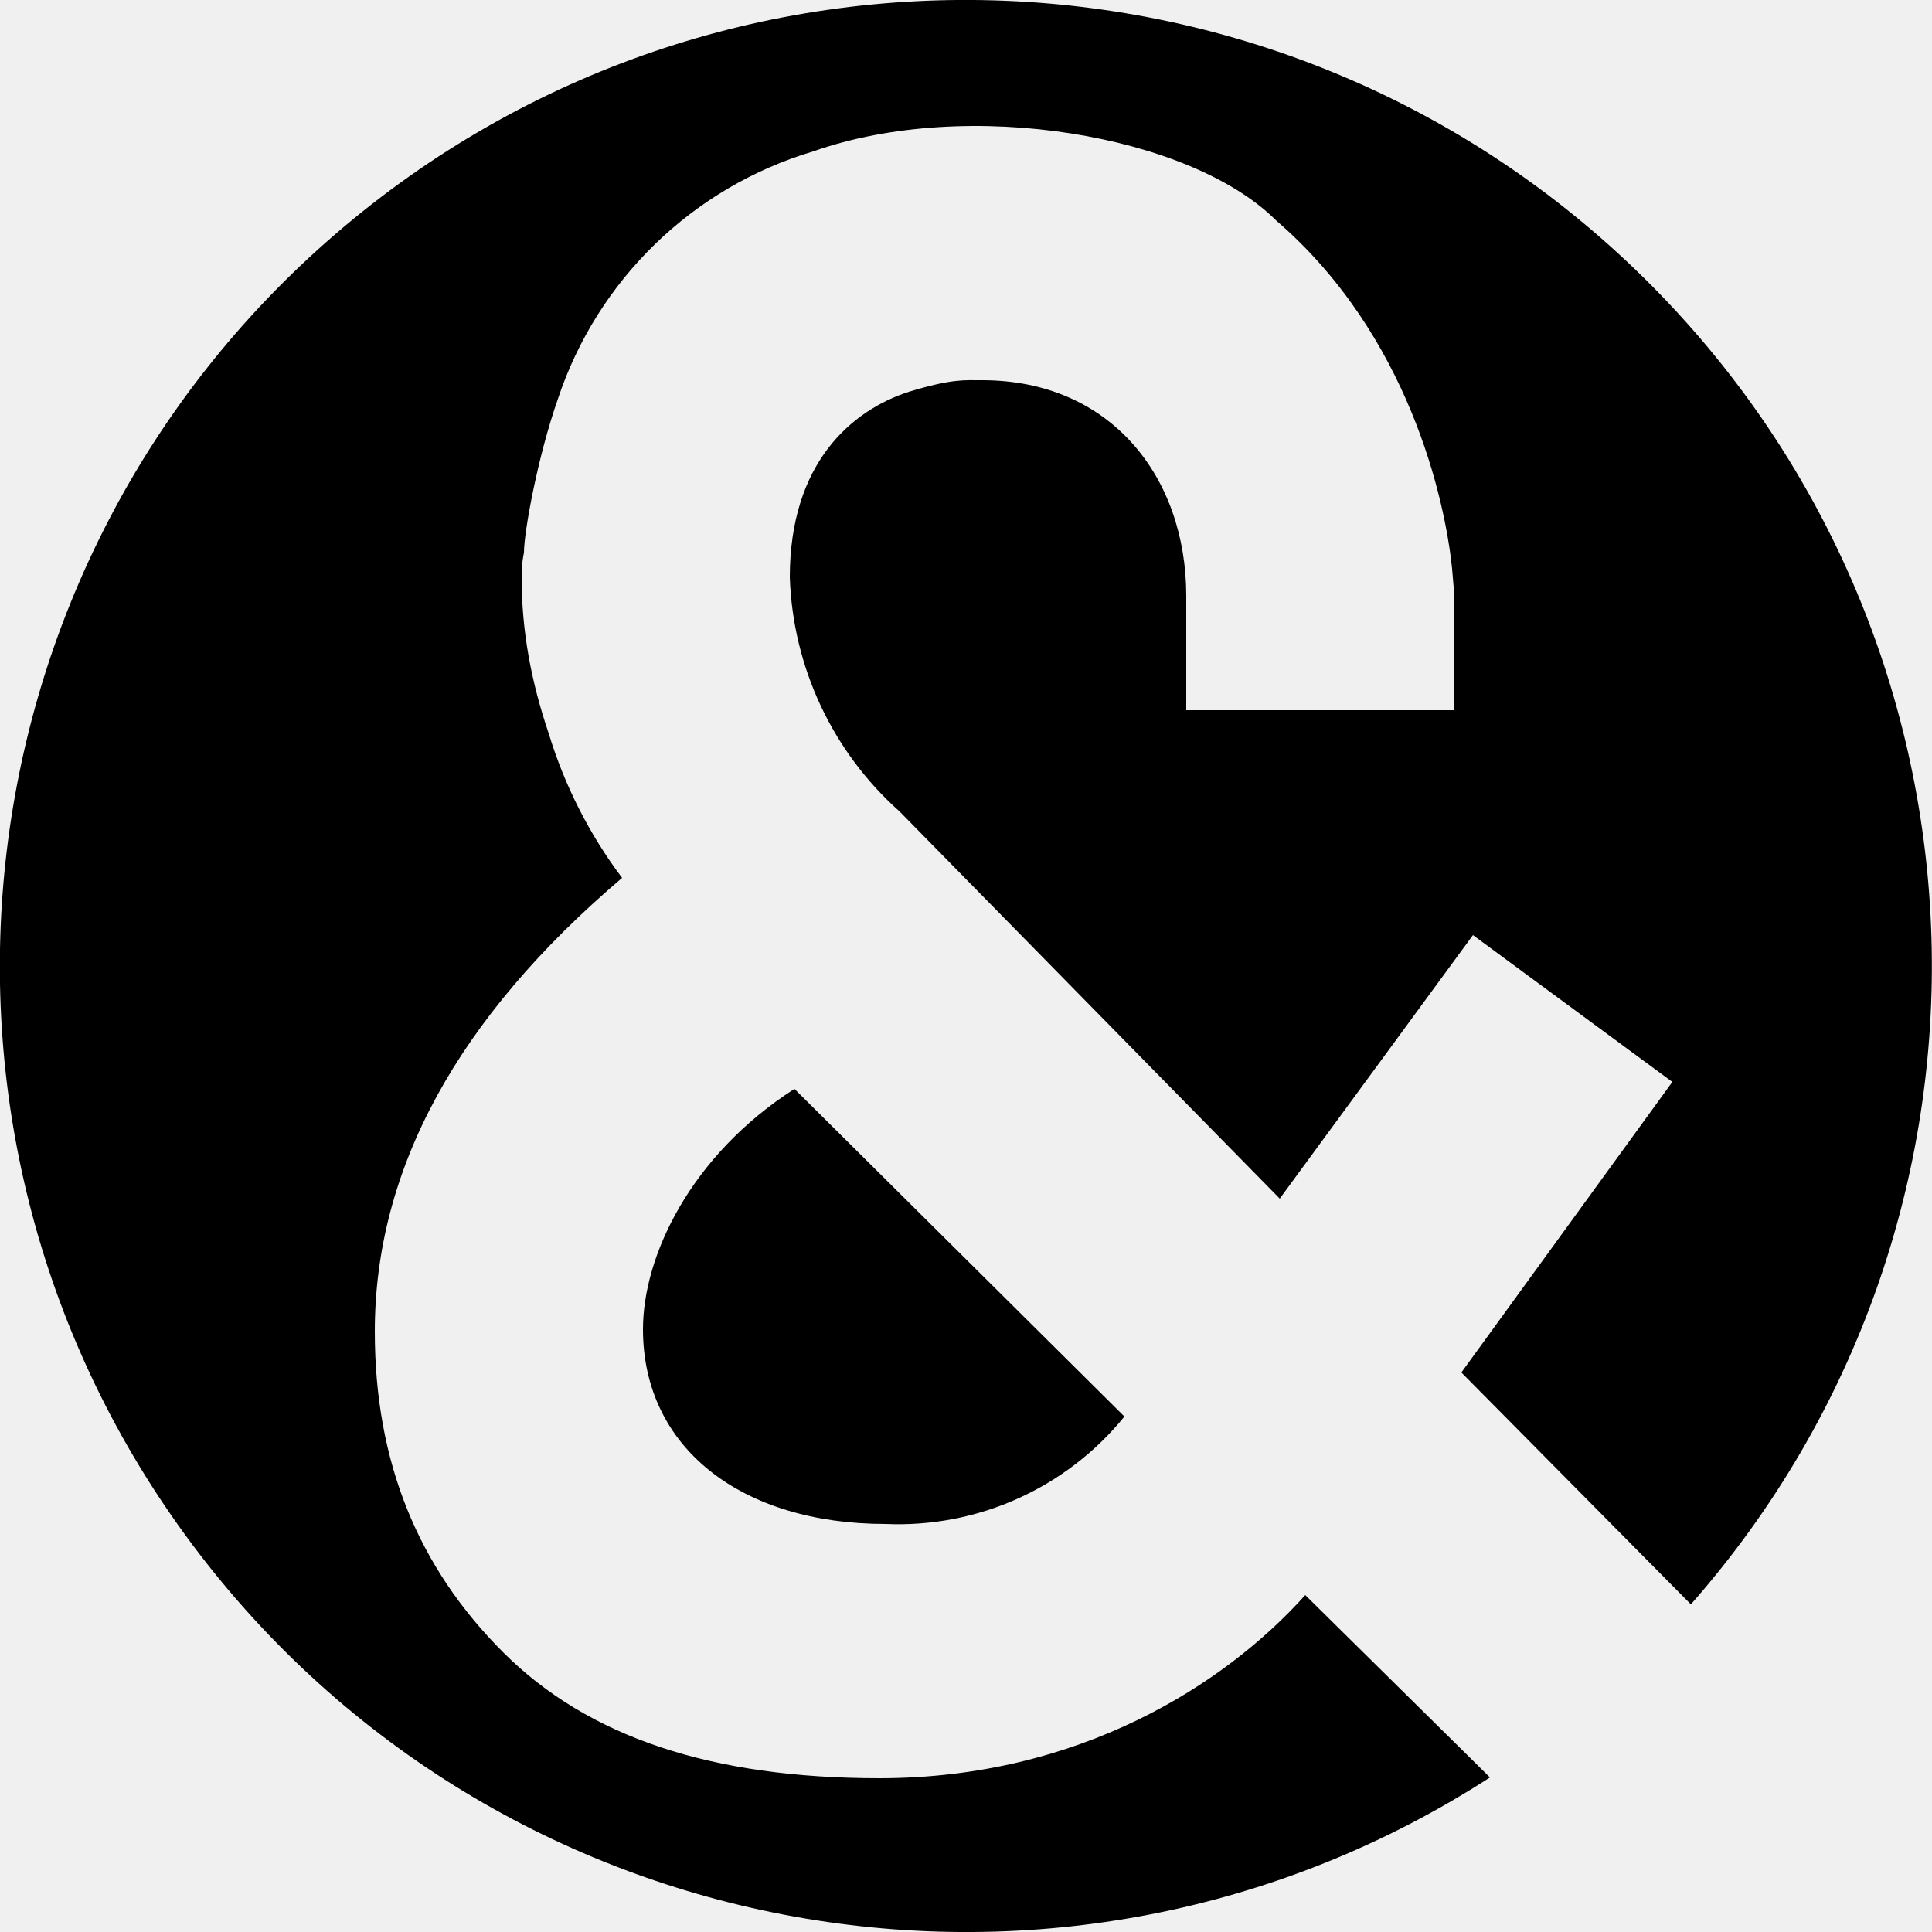
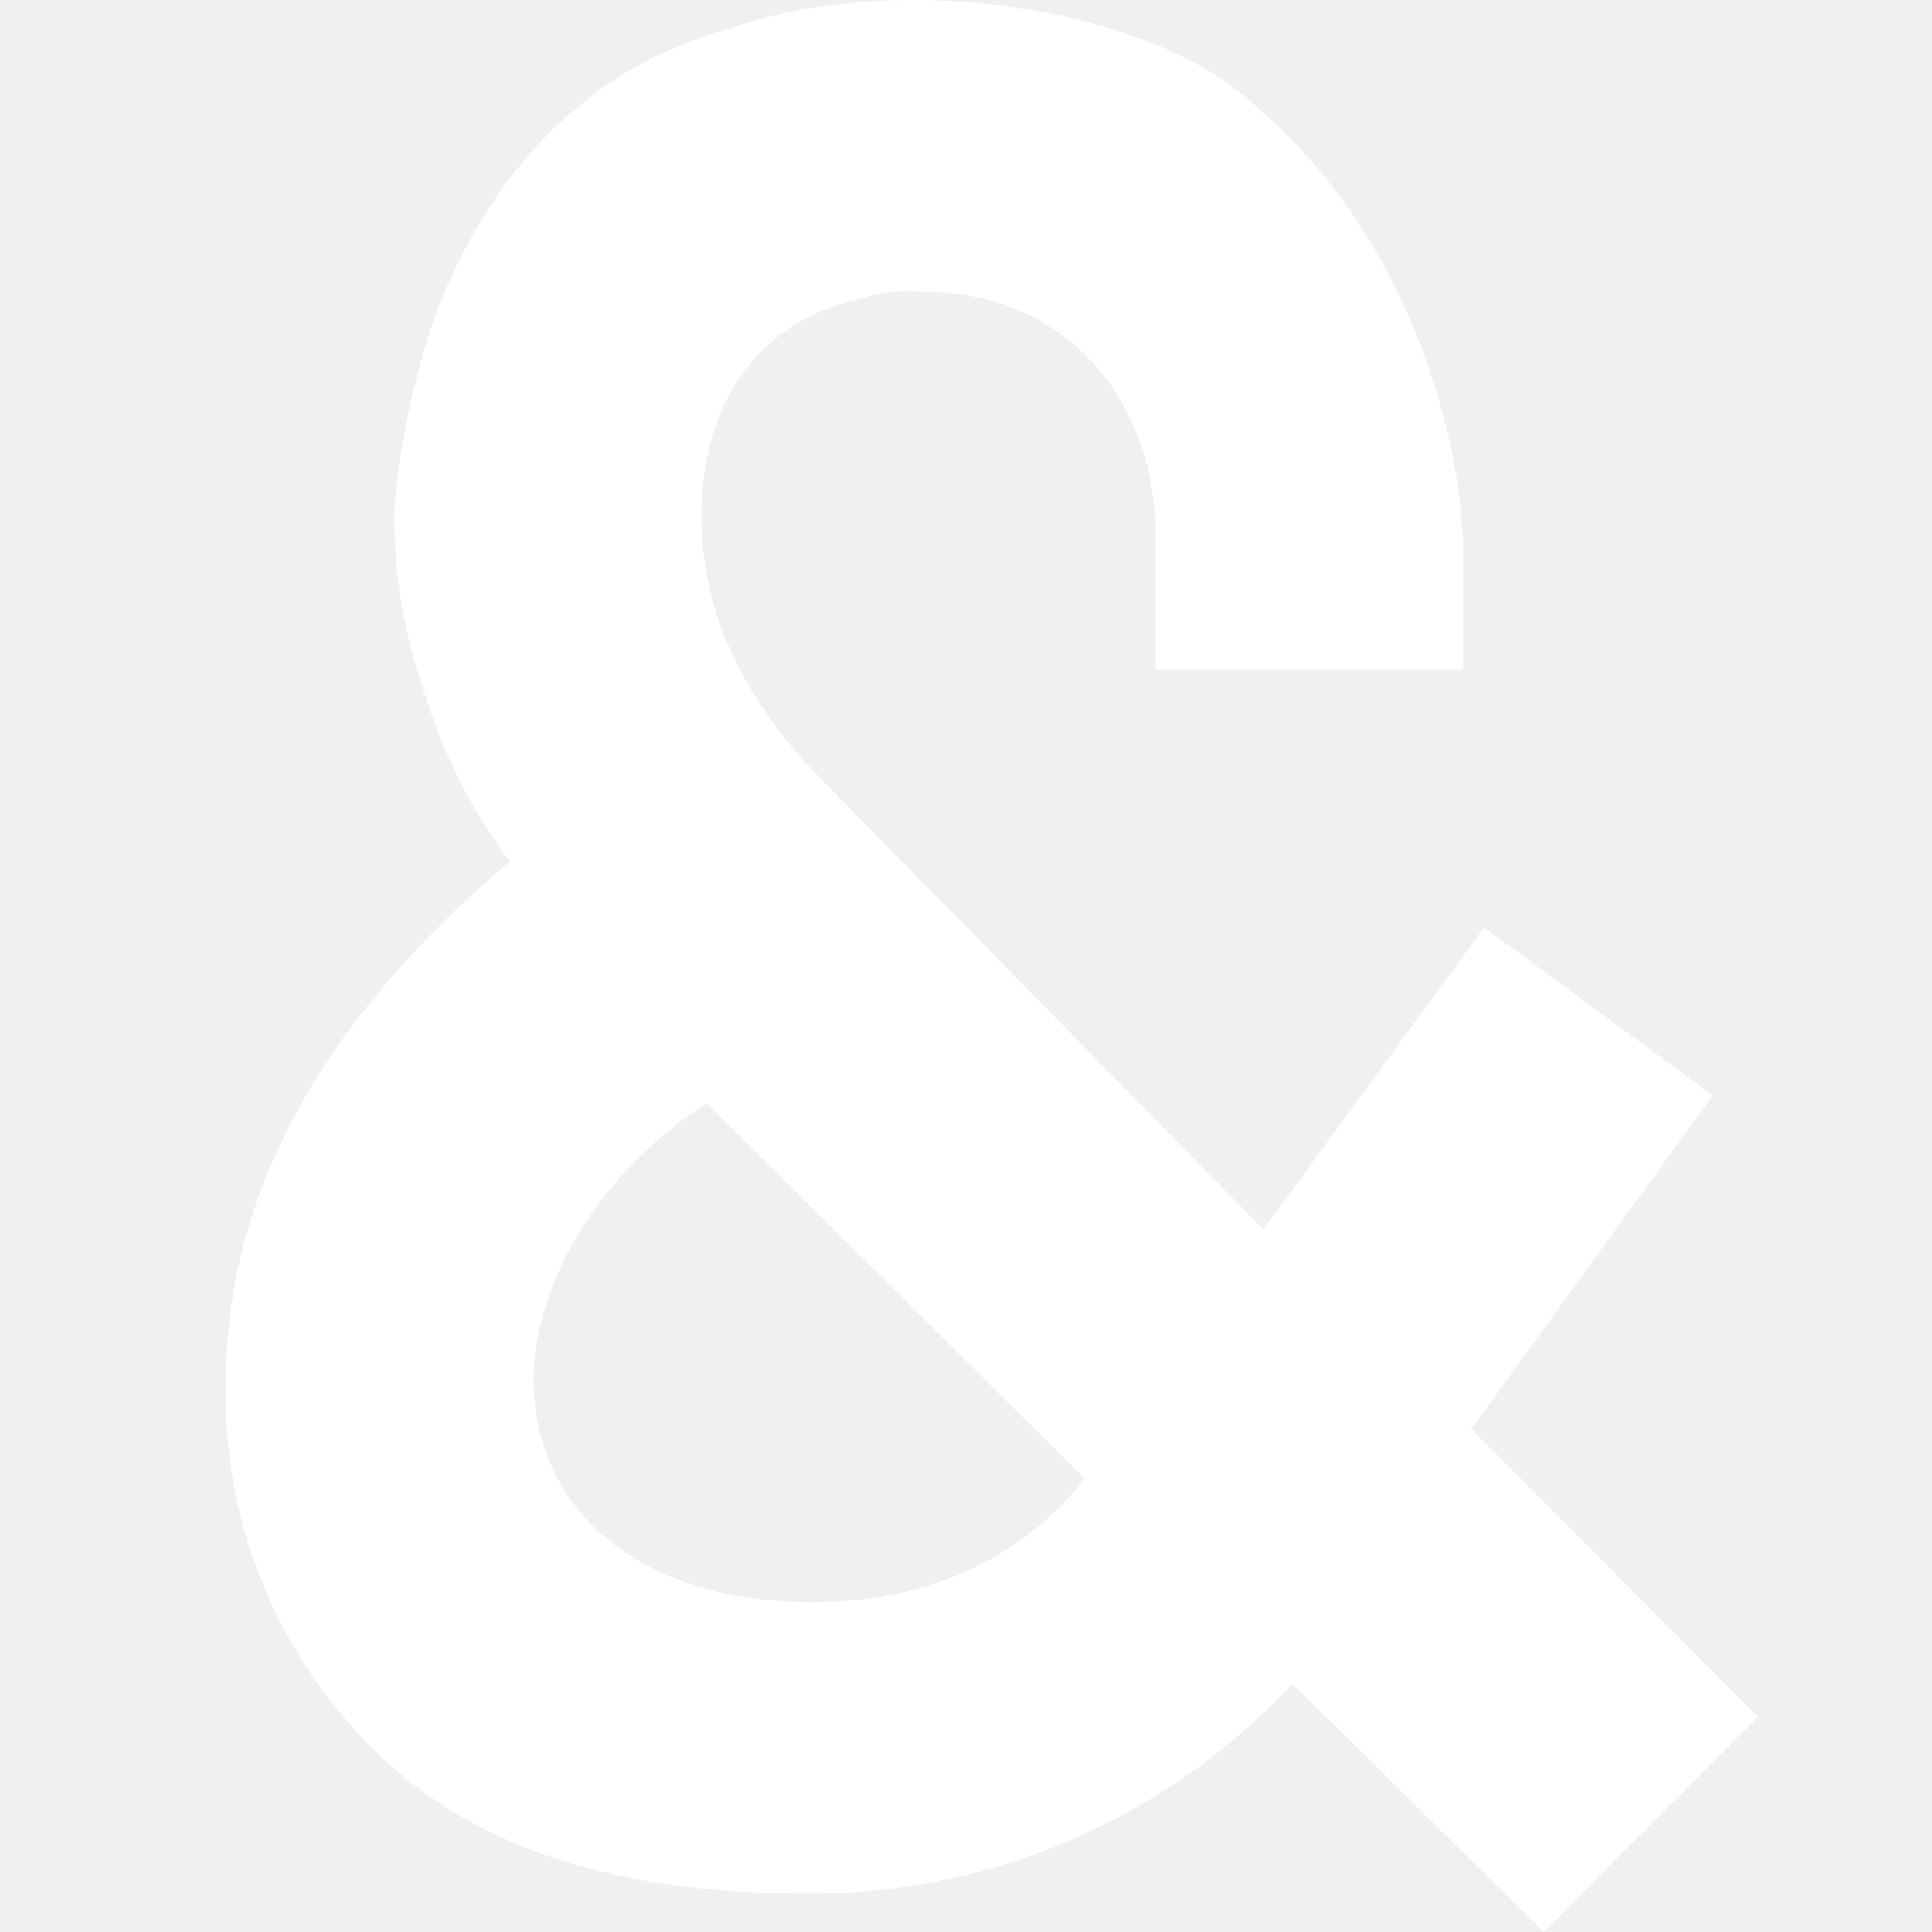
- <svg xmlns="http://www.w3.org/2000/svg" viewBox="0 0 2500 2500" xml:space="preserve" style="fill-rule:evenodd;clip-rule:evenodd;stroke-linejoin:round;stroke-miterlimit:2">
-   <path d="M1928 2300a1250 1250 0 1 1 260-224l-297-300 273-376-258-190-250 341-492-501a425 425 0 0 1-142-303c0-148 80-216 154-240 56-17 71-15 95-15 166 0 264 125 264 279v148h347V771l-3-35c-9-89-56-303-228-451-110-110-398-160-599-89a498 498 0 0 0-330 320c-26 74-44 172-44 199-3 15-3 24-3 32 0 69 12 134 35 202a603 603 0 0 0 95 187c-213 181-320 377-320 587 0 169 56 305 166 415s270 163 487 163c258 0 447-121 551-237l239 236Zm-782-328c-186 0-314-98-314-252 0-95 62-225 196-311l427 424a377 377 0 0 1-309 139Z" style="fill-rule:nonzero" />
+ <svg xmlns="http://www.w3.org/2000/svg" viewBox="0 0 512 512" xml:space="preserve" style="fill-rule:evenodd;clip-rule:evenodd;stroke-linejoin:round;stroke-miterlimit:2">
+   <path d="m409.1 512-66.6-65.8A173.9 173.9 0 0 1 213 501.8c-50.8 0-88.4-12.5-114.1-38.3a131.6 131.6 0 0 1-39-97.4c0-49.4 25-95.3 75.2-137.8a141.6 141.6 0 0 1-22.3-43.8c-5.6-16-8.3-31.3-8.3-47.3 0-2.1 0-4.2.7-7.7 0-6.2 4.1-29.2 10.4-46.6 10.4-27.1 32-62.6 77.3-75.2C240.2-9 307.7 3 333.4 28.7c40.4 34.7 51.6 84.8 53.6 105.7l.7 8.3v34.8h-81.4v-34.8c0-36.1-23-65.4-62-65.4-5.5 0-9-.7-22.2 3.5-17.4 5.6-36.2 21.6-36.2 56.4 0 25 11.1 48.7 33.4 71l115.5 117.6 58.5-80 60.6 44.5-64 88.4 76 76.3-56.8 57Zm-194-87.4c-43.8 0-73.7-23-73.7-59.2 0-22.2 14.6-52.9 45.9-73l100.2 99.5c-17.4 21.5-41.7 32.7-72.4 32.7Z" style="fill:#fff" />
</svg>
